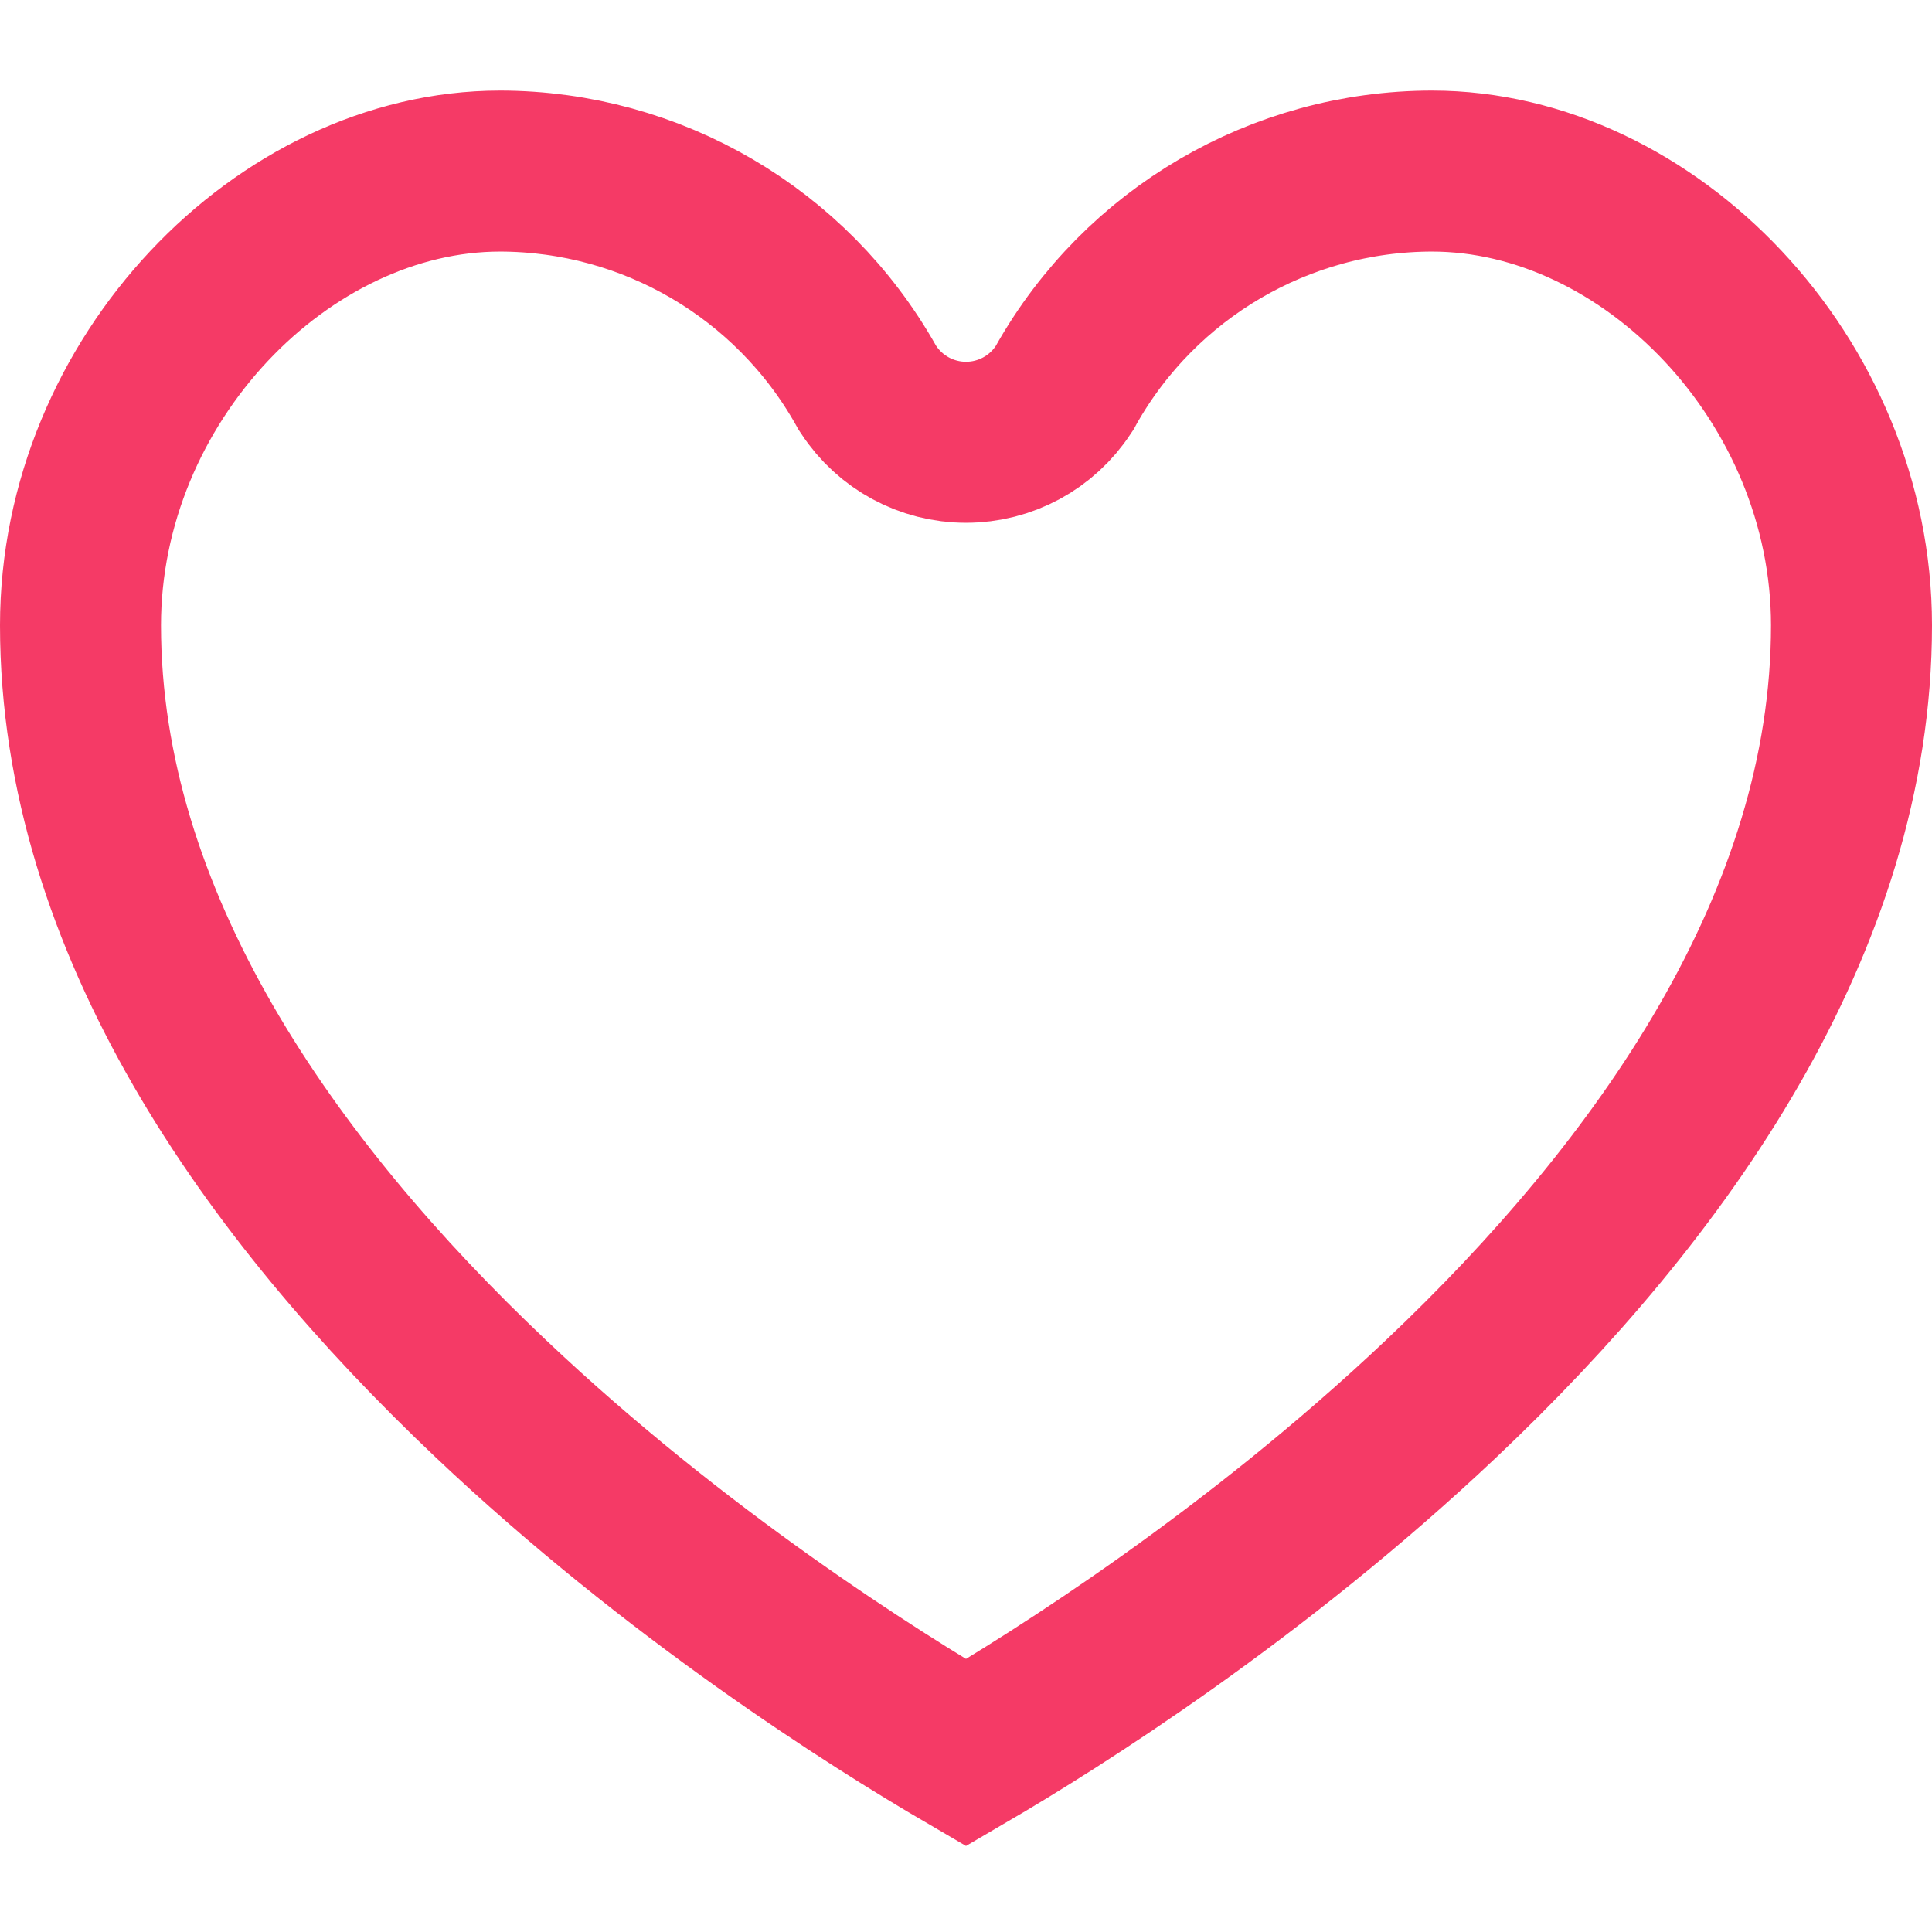
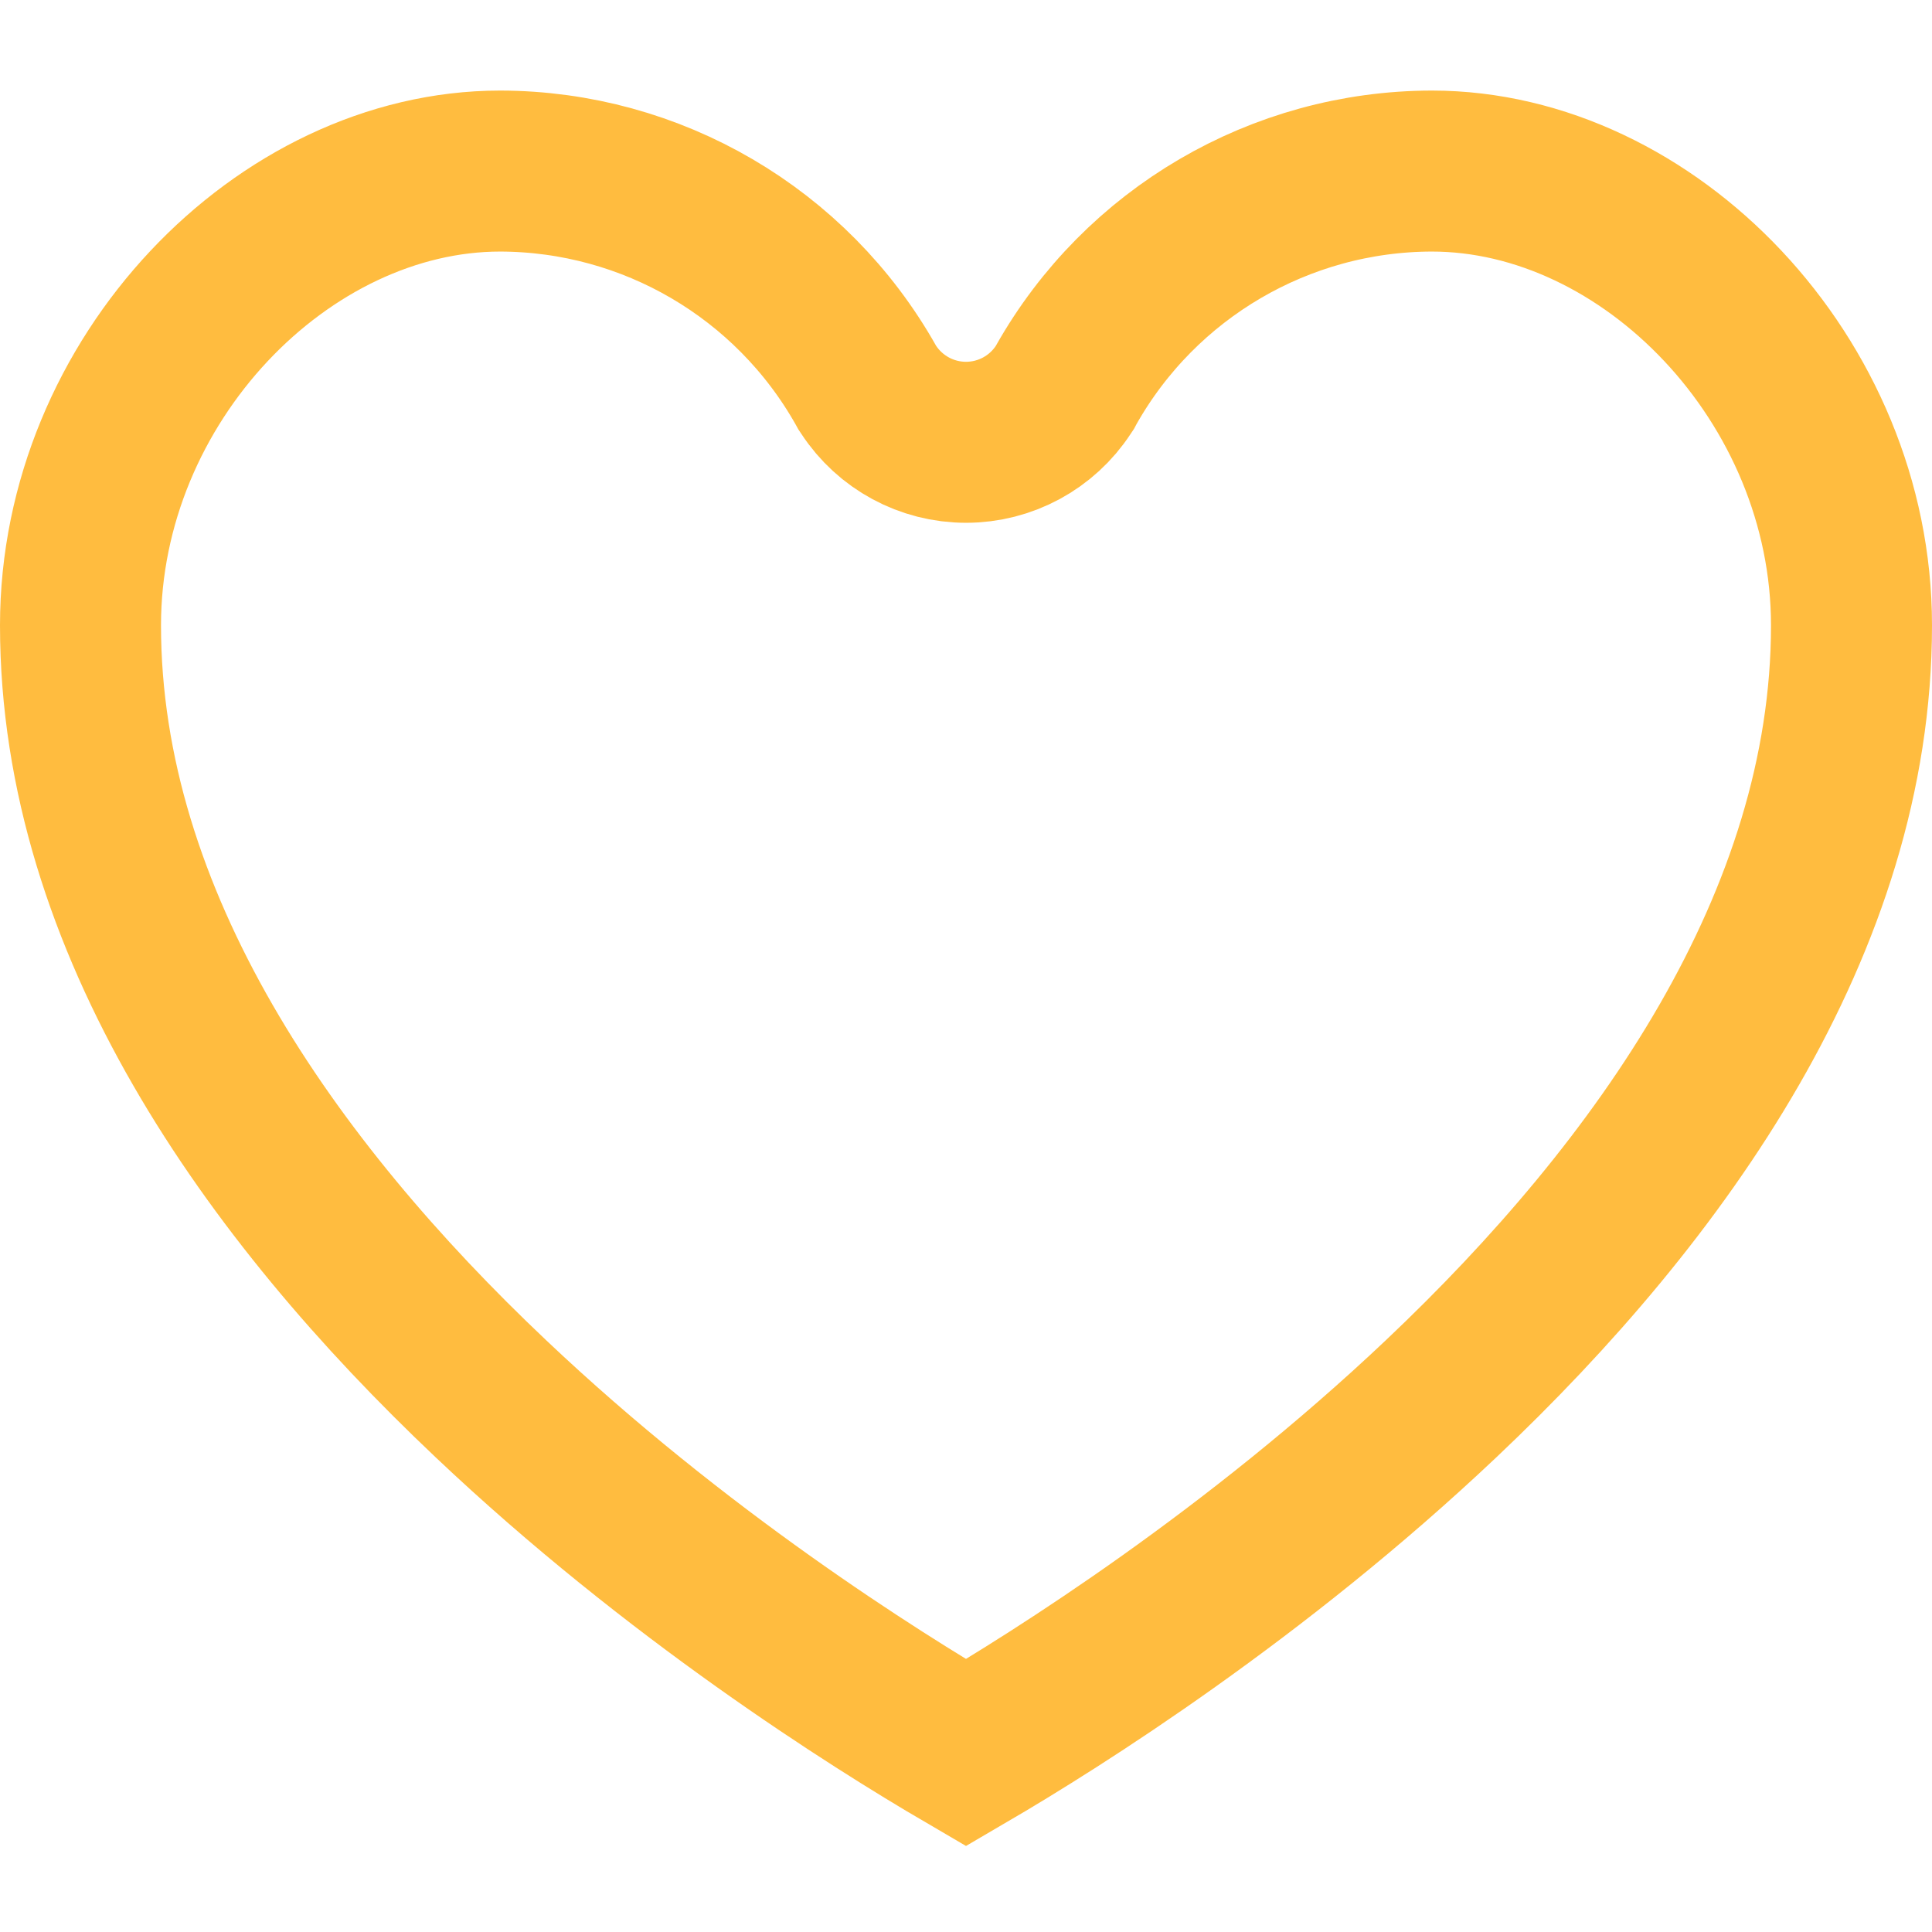
<svg xmlns="http://www.w3.org/2000/svg" width="24" height="24" fill="none">
-   <path d="M13.21 4.84l.018-.027.016-.03a5.227 5.227 0 014.543-2.658C20.483 2.125 23 4.718 23 7.768c0 3.688-2.354 7.012-5.097 9.607-2.304 2.18-4.753 3.726-5.903 4.398-1.15-.672-3.6-2.217-5.903-4.398C3.354 14.78 1 11.456 1 7.768c0-3.05 2.517-5.642 5.213-5.643a5.227 5.227 0 014.543 2.659l.016.029.018.027a1.446 1.446 0 002.42 0z" stroke="#F53A66" stroke-width="2" />
+   <path d="M13.21 4.84l.018-.027.016-.03a5.227 5.227 0 014.543-2.658C20.483 2.125 23 4.718 23 7.768c0 3.688-2.354 7.012-5.097 9.607-2.304 2.18-4.753 3.726-5.903 4.398-1.15-.672-3.6-2.217-5.903-4.398C3.354 14.78 1 11.456 1 7.768c0-3.05 2.517-5.642 5.213-5.643a5.227 5.227 0 014.543 2.659l.016.029.018.027a1.446 1.446 0 002.42 0z" stroke="#FFBC3F" stroke-width="2" />
</svg>
